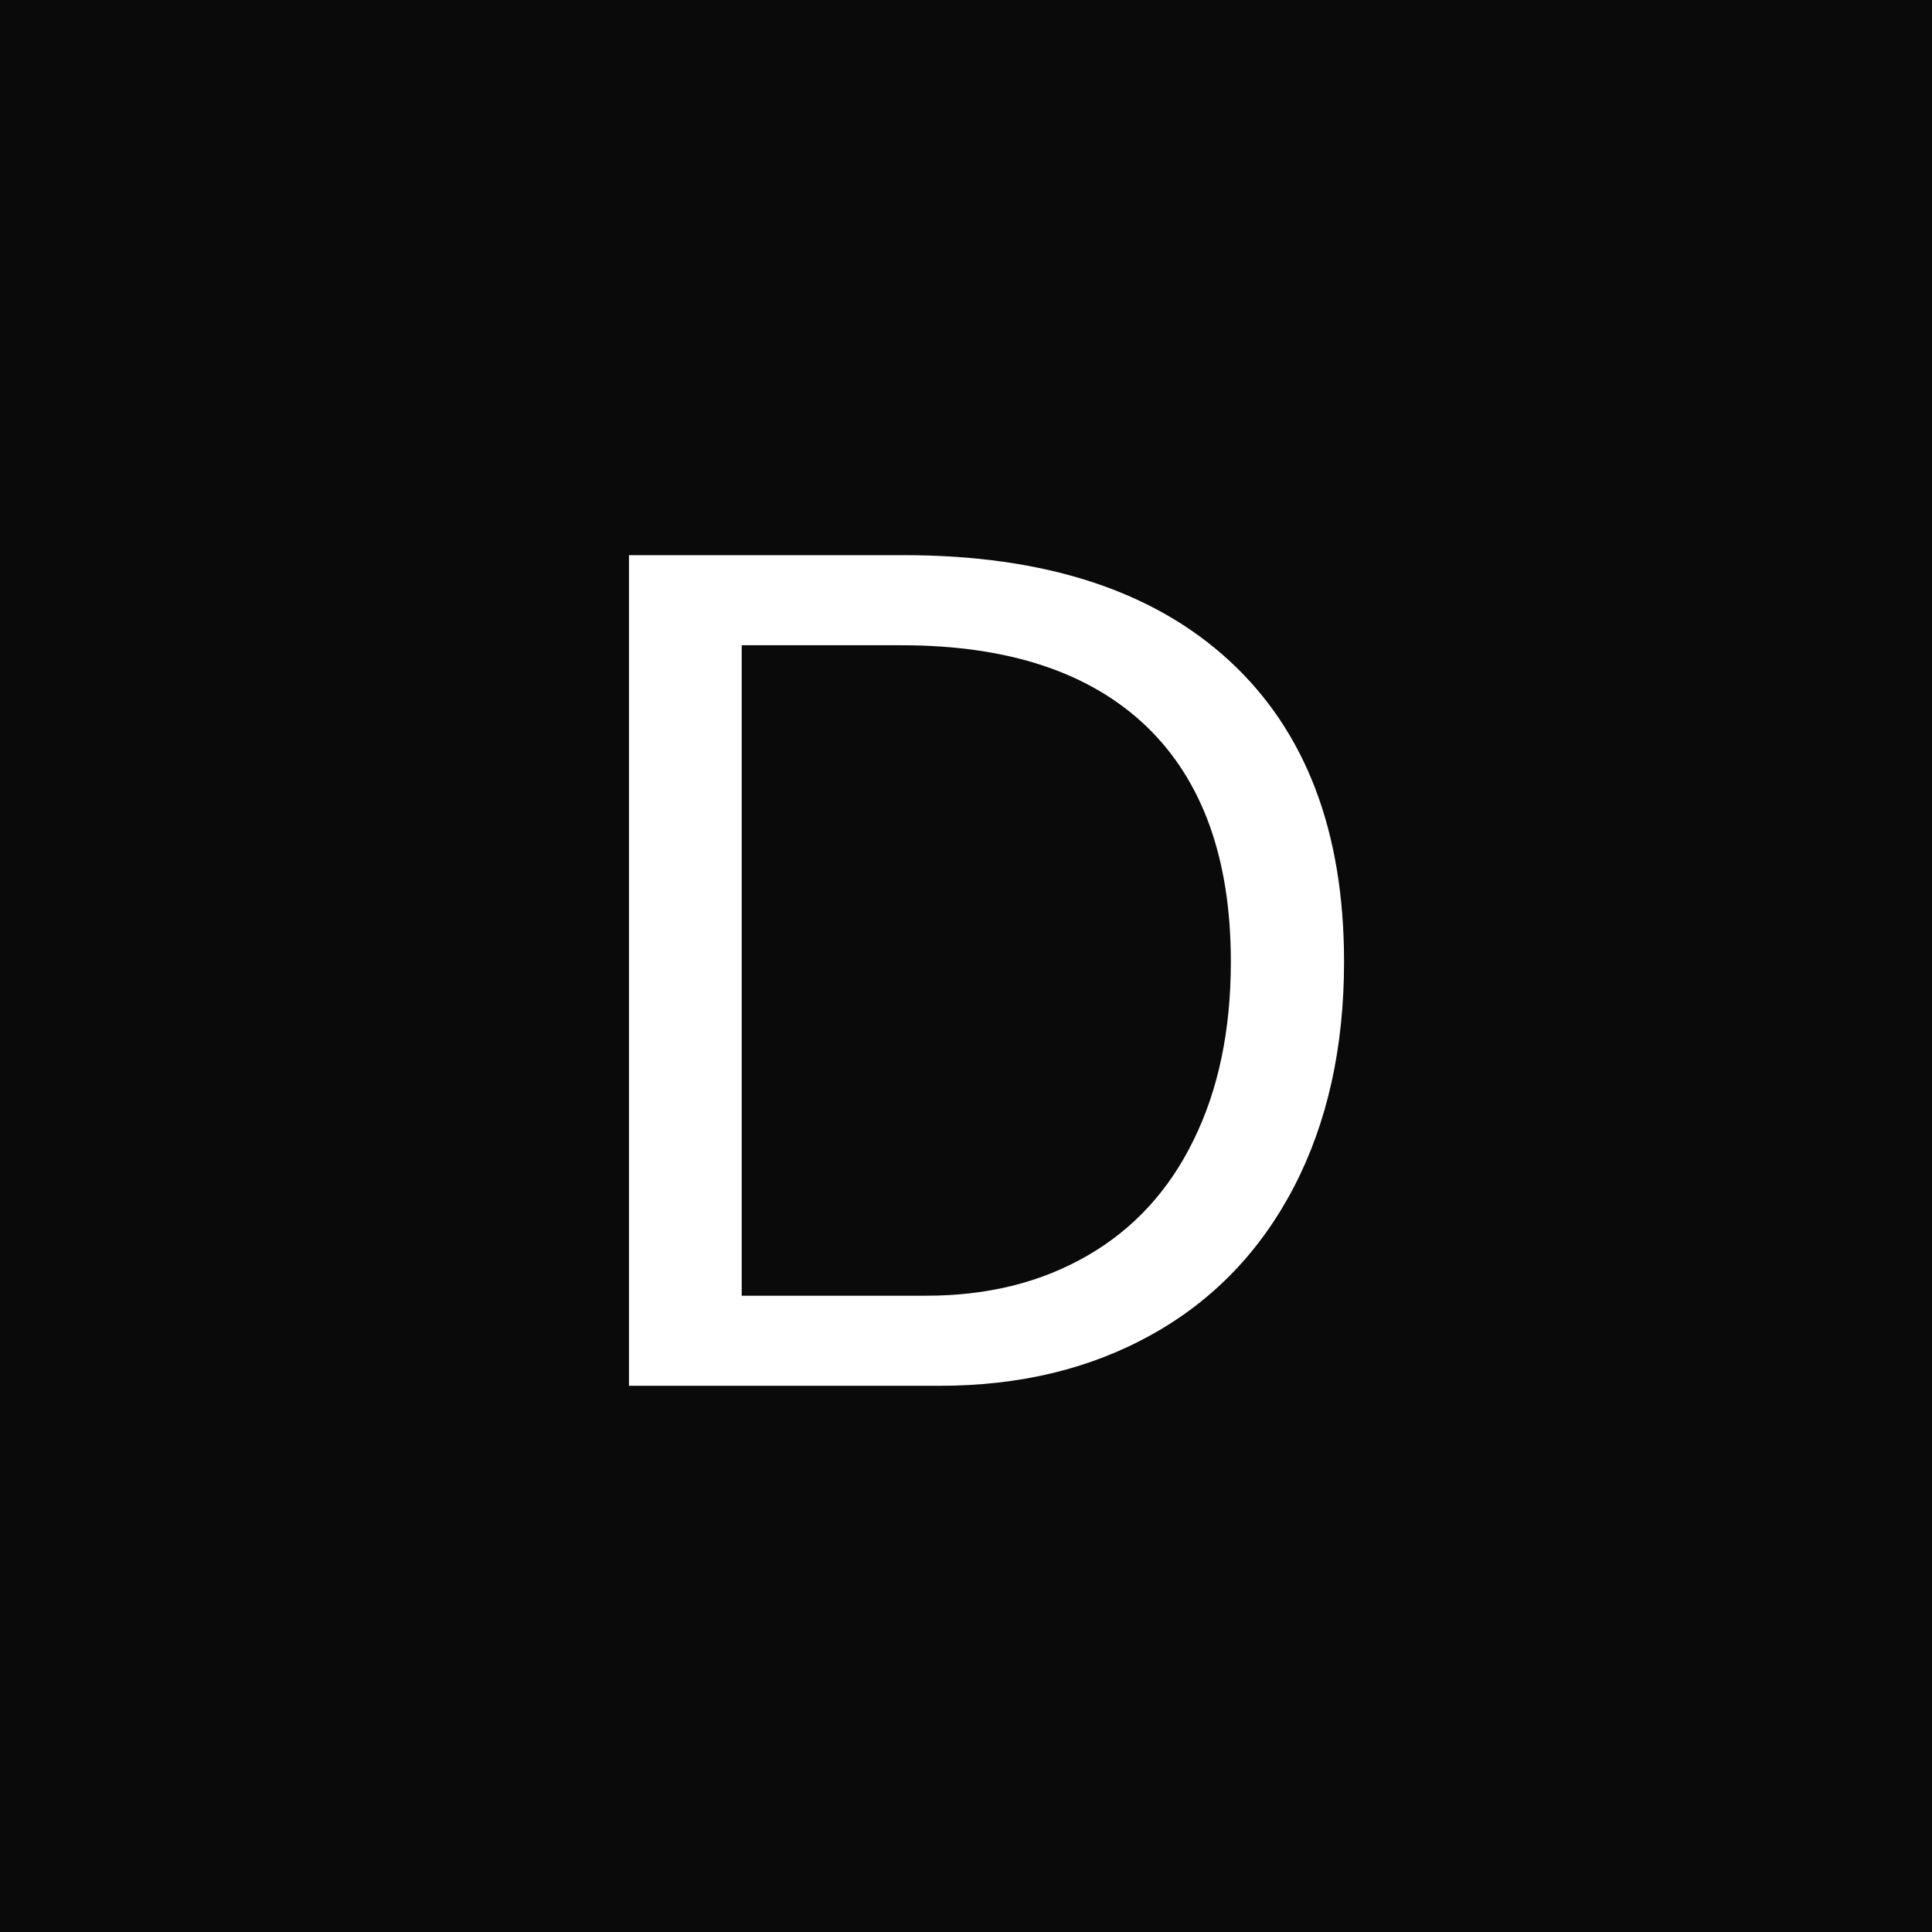
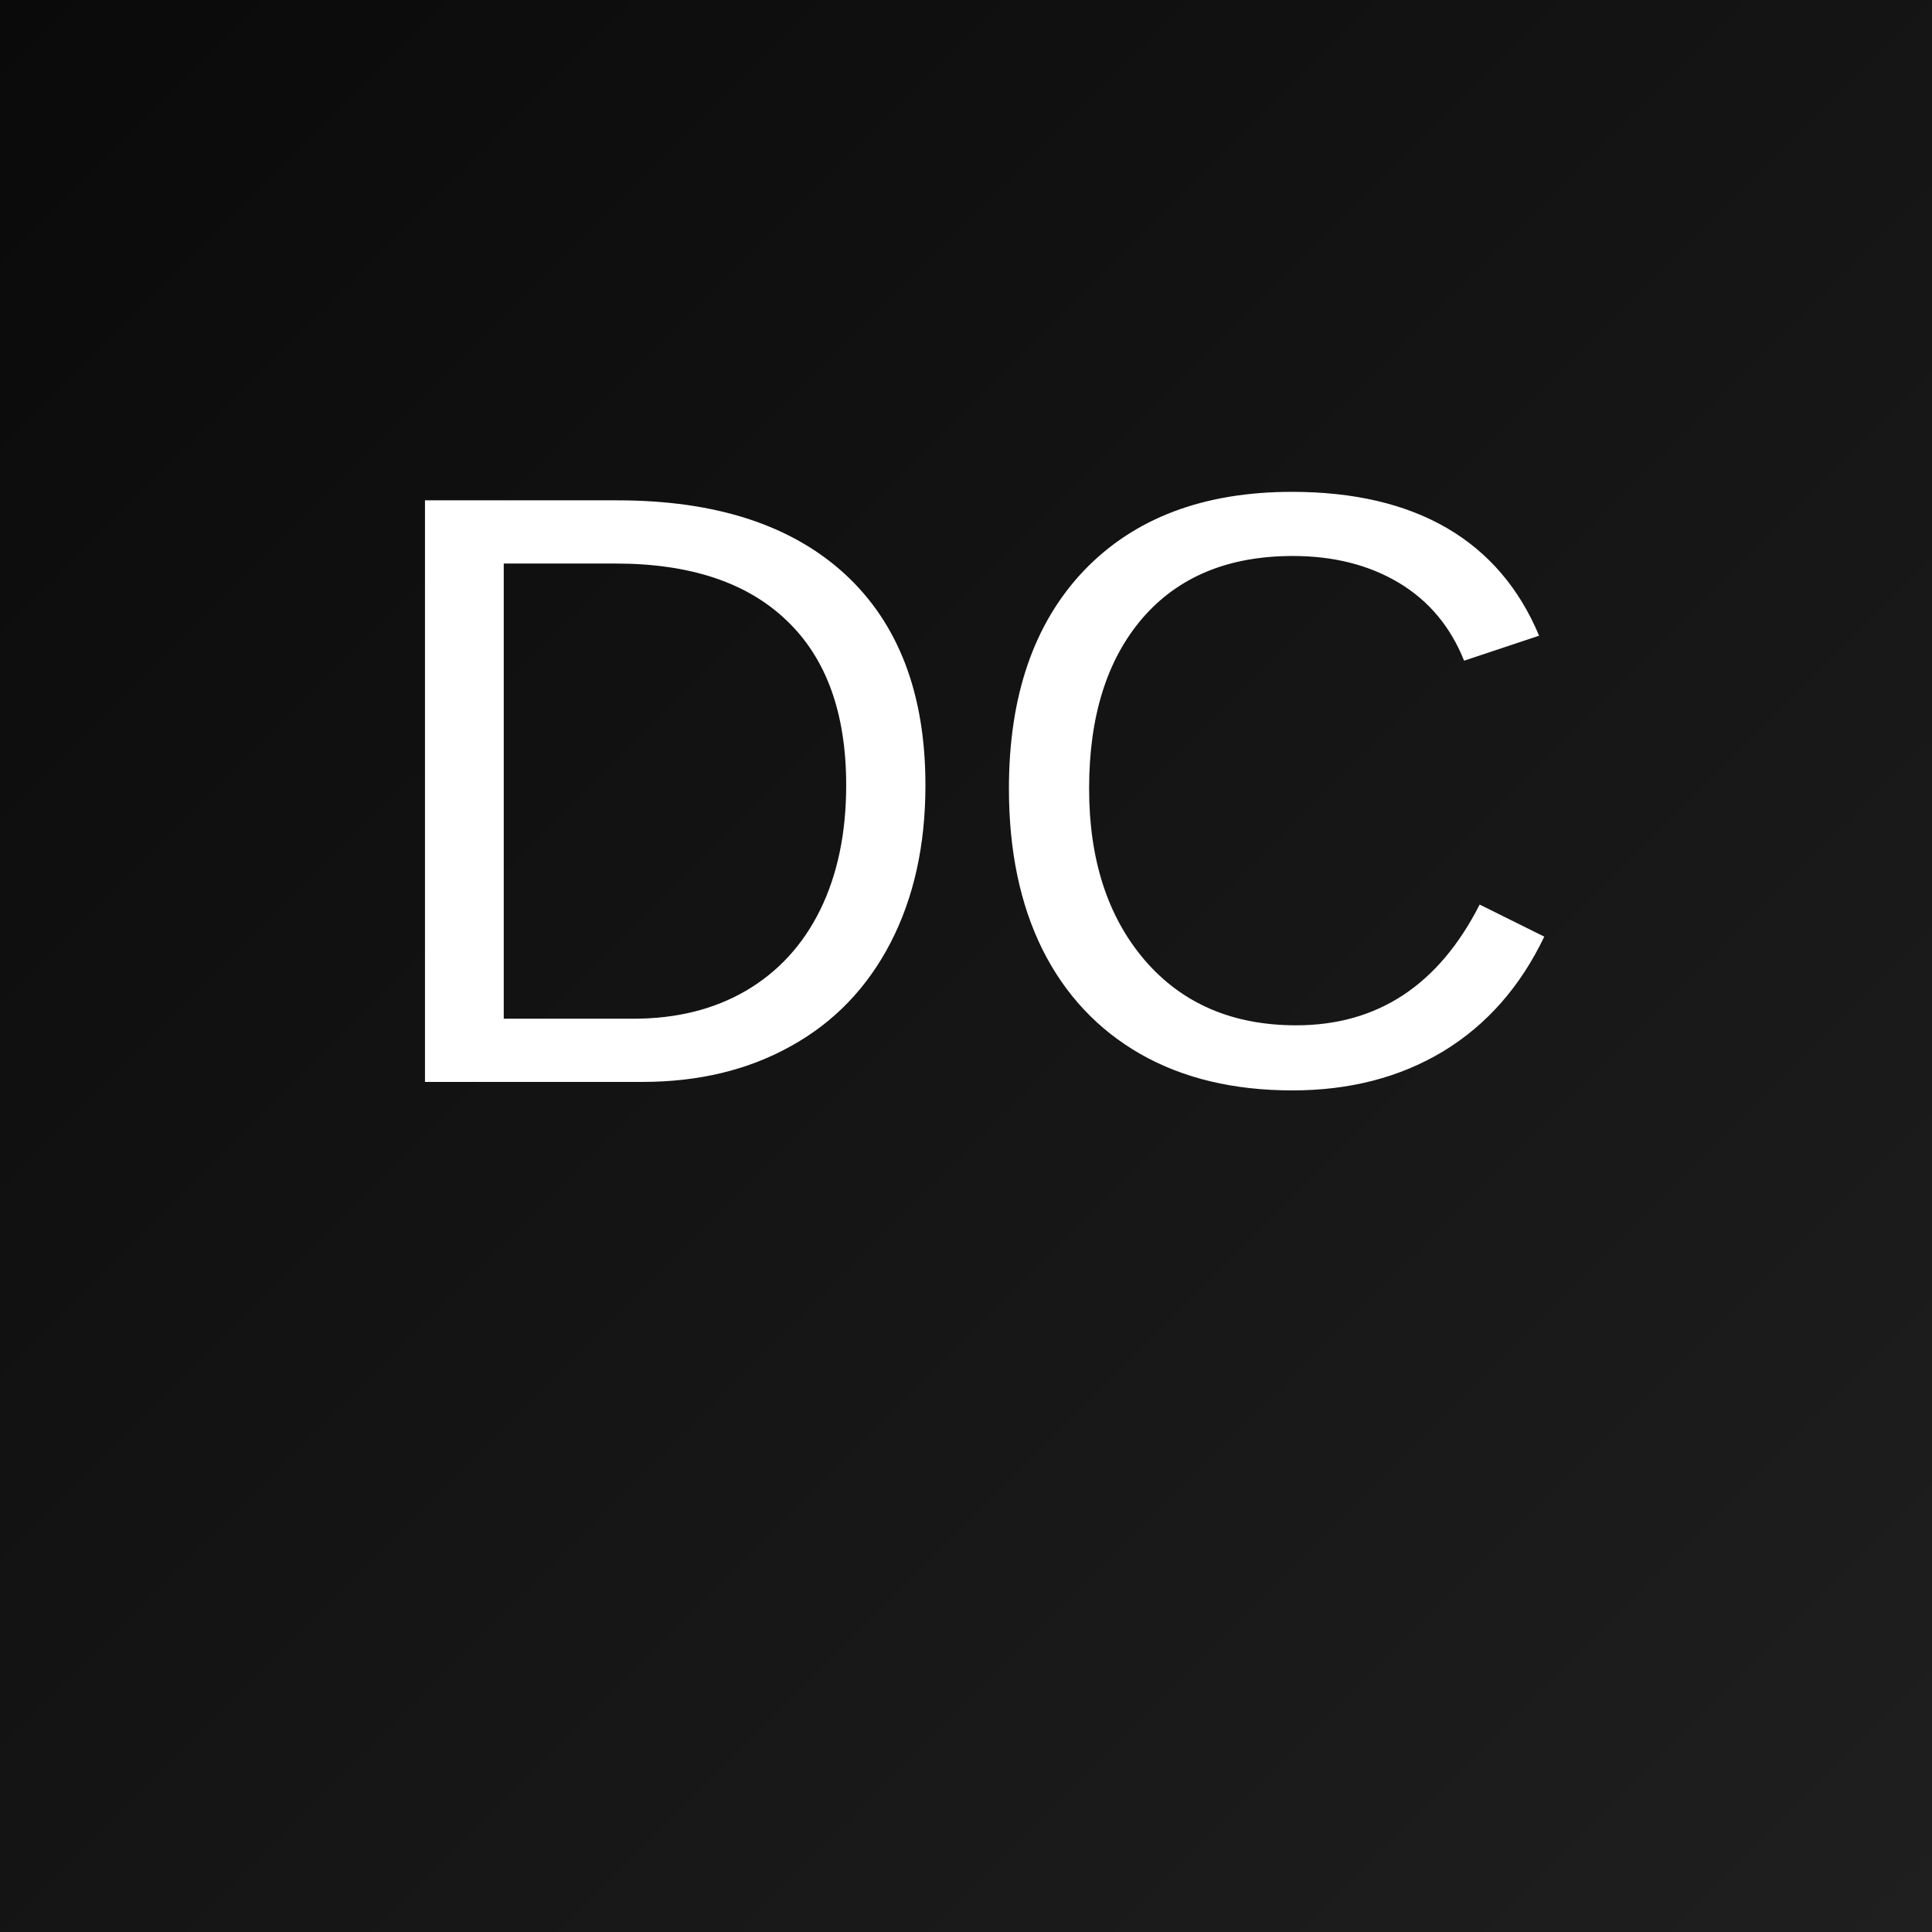
<svg xmlns="http://www.w3.org/2000/svg" viewBox="0 0 64 64">
-   <rect width="64" height="64" fill="#0a0a0a" />
-   <text x="50%" y="54%" font-family="Arial, Helvetica, sans-serif" font-size="40" fill="#ffffff" text-anchor="middle" dominant-baseline="middle">D</text>
+   <defs>
+     <linearGradient id="g" x1="0" y1="0" x2="1" y2="1">
+       <stop offset="0" stop-color="#0a0a0a" />
+       <stop offset="1" stop-color="#1f1f1f" />
+     </linearGradient>
+   </defs>
+   <rect width="64" height="64" fill="url(#g)" />
+   <text x="50%" y="56%" text-anchor="middle" font-family="Arial" font-size="28" fill="#fff">DC</text>
</svg>
